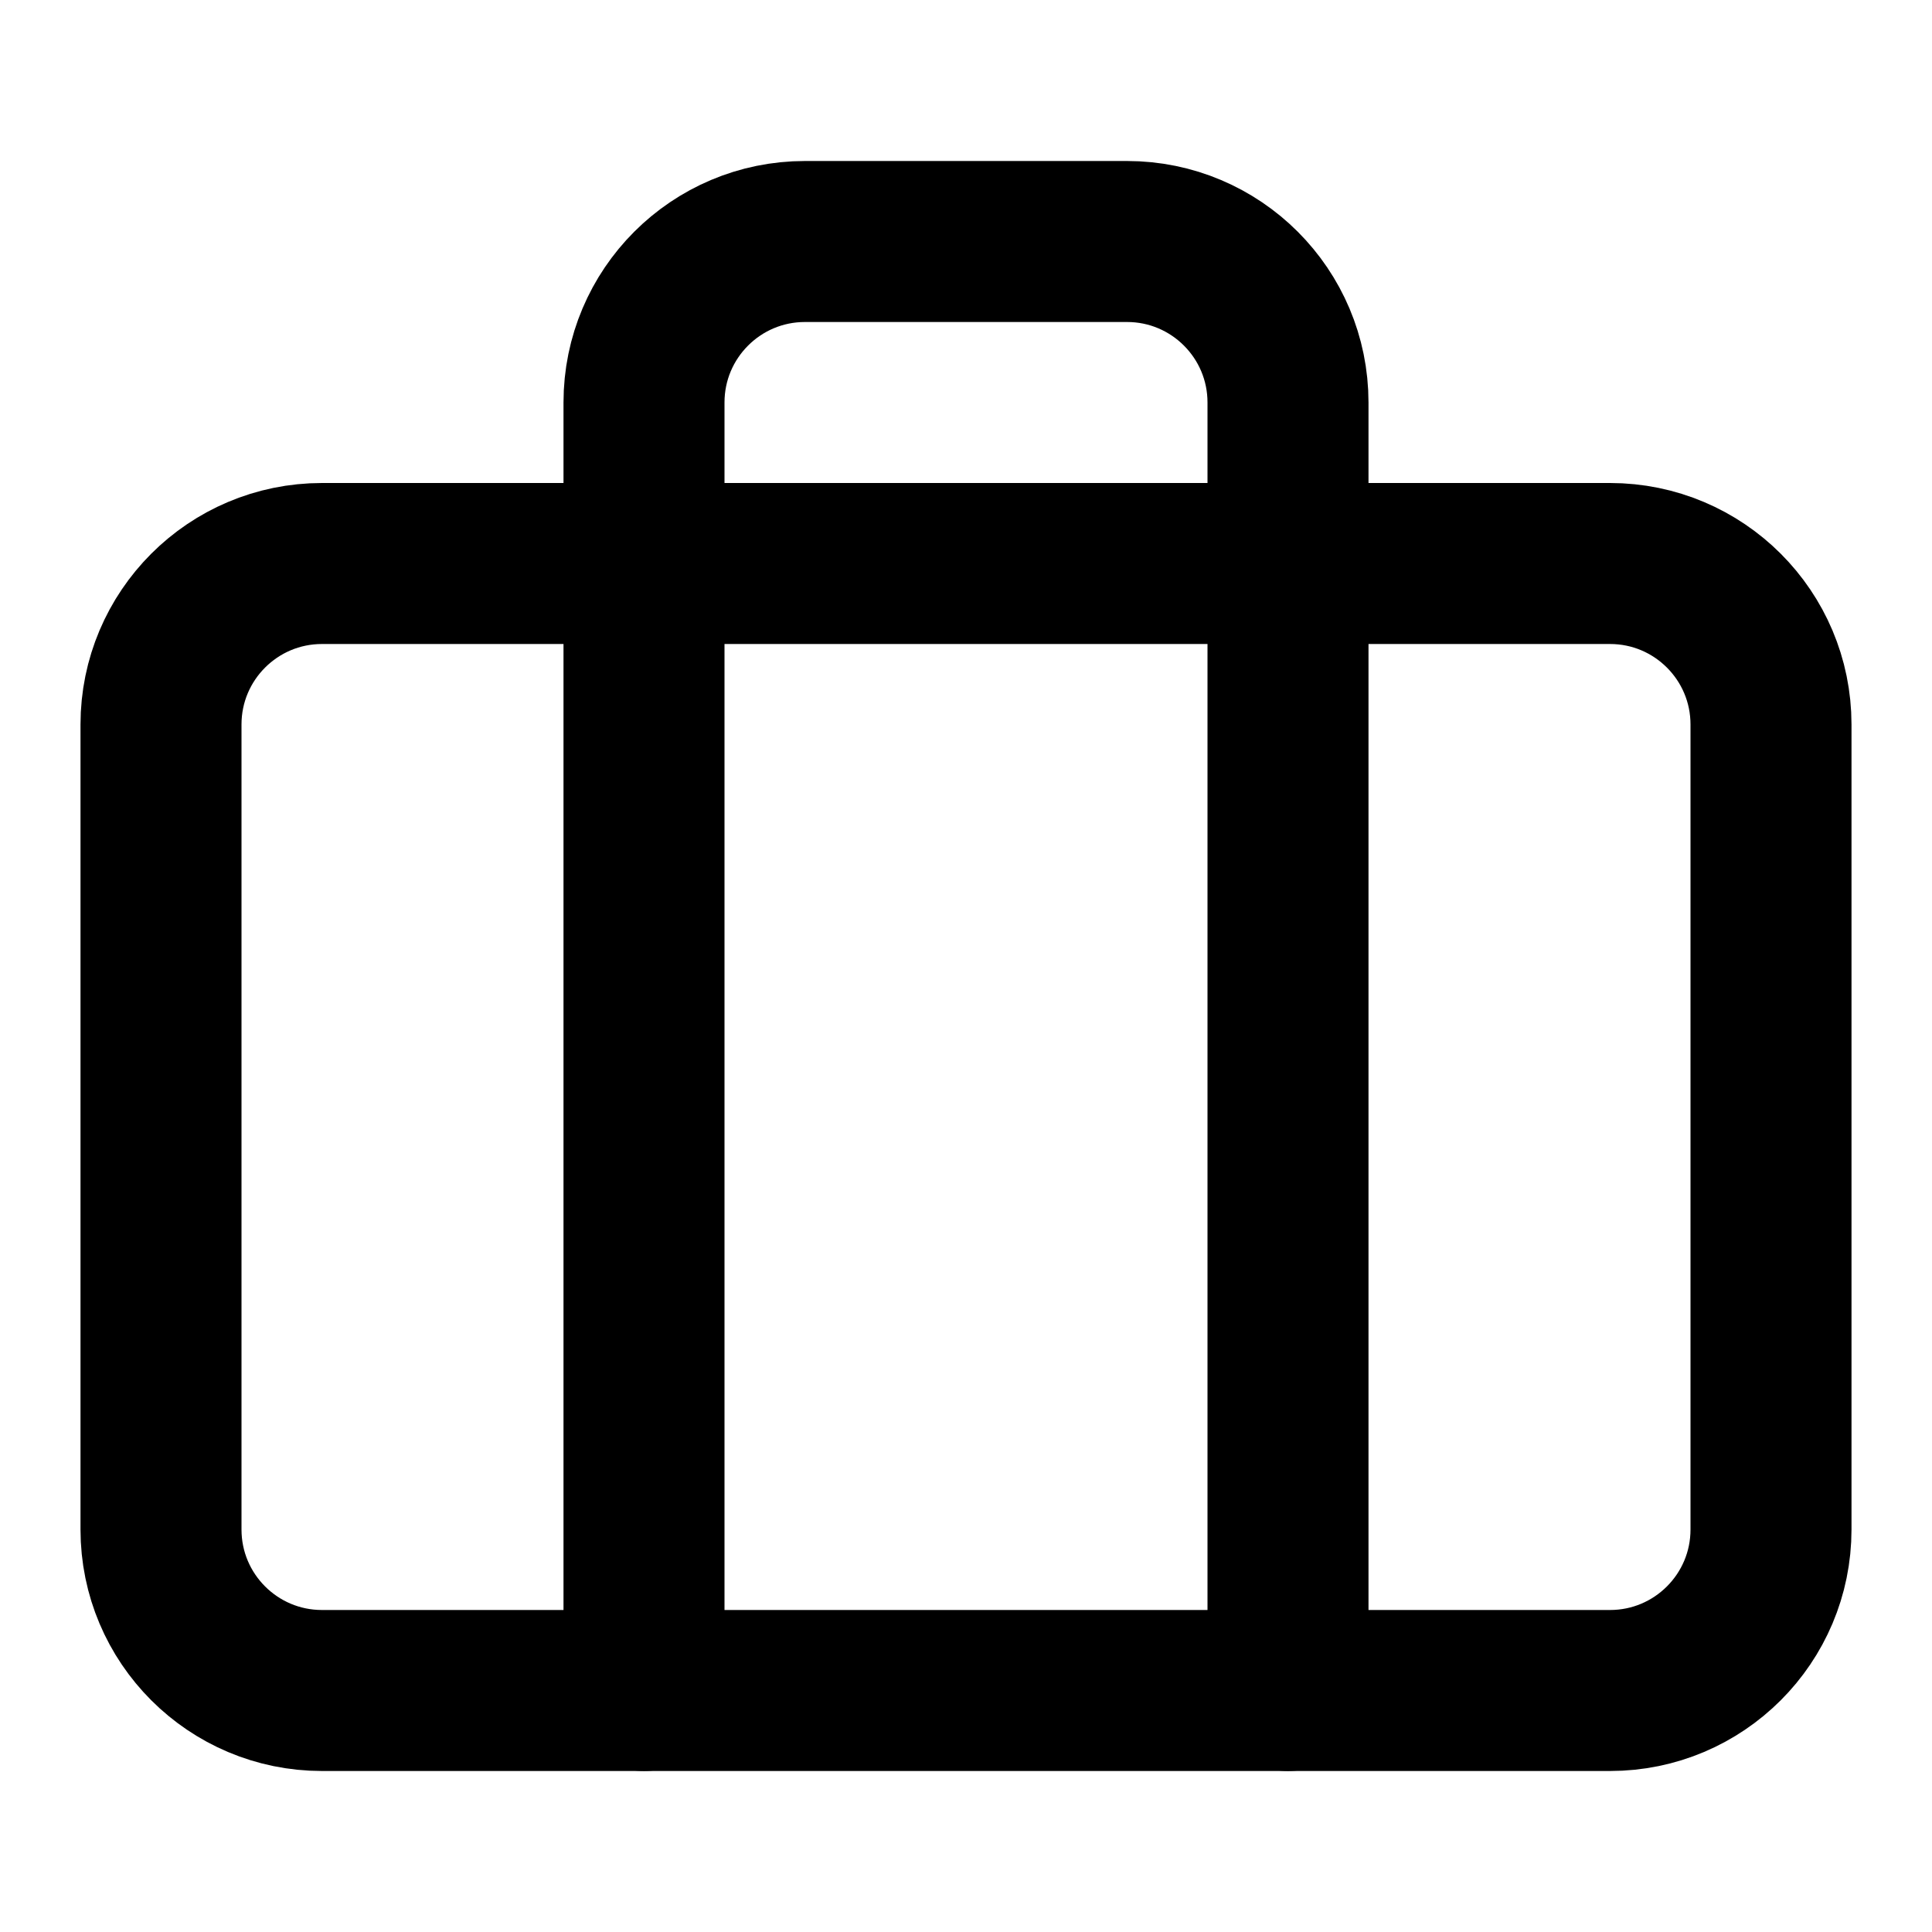
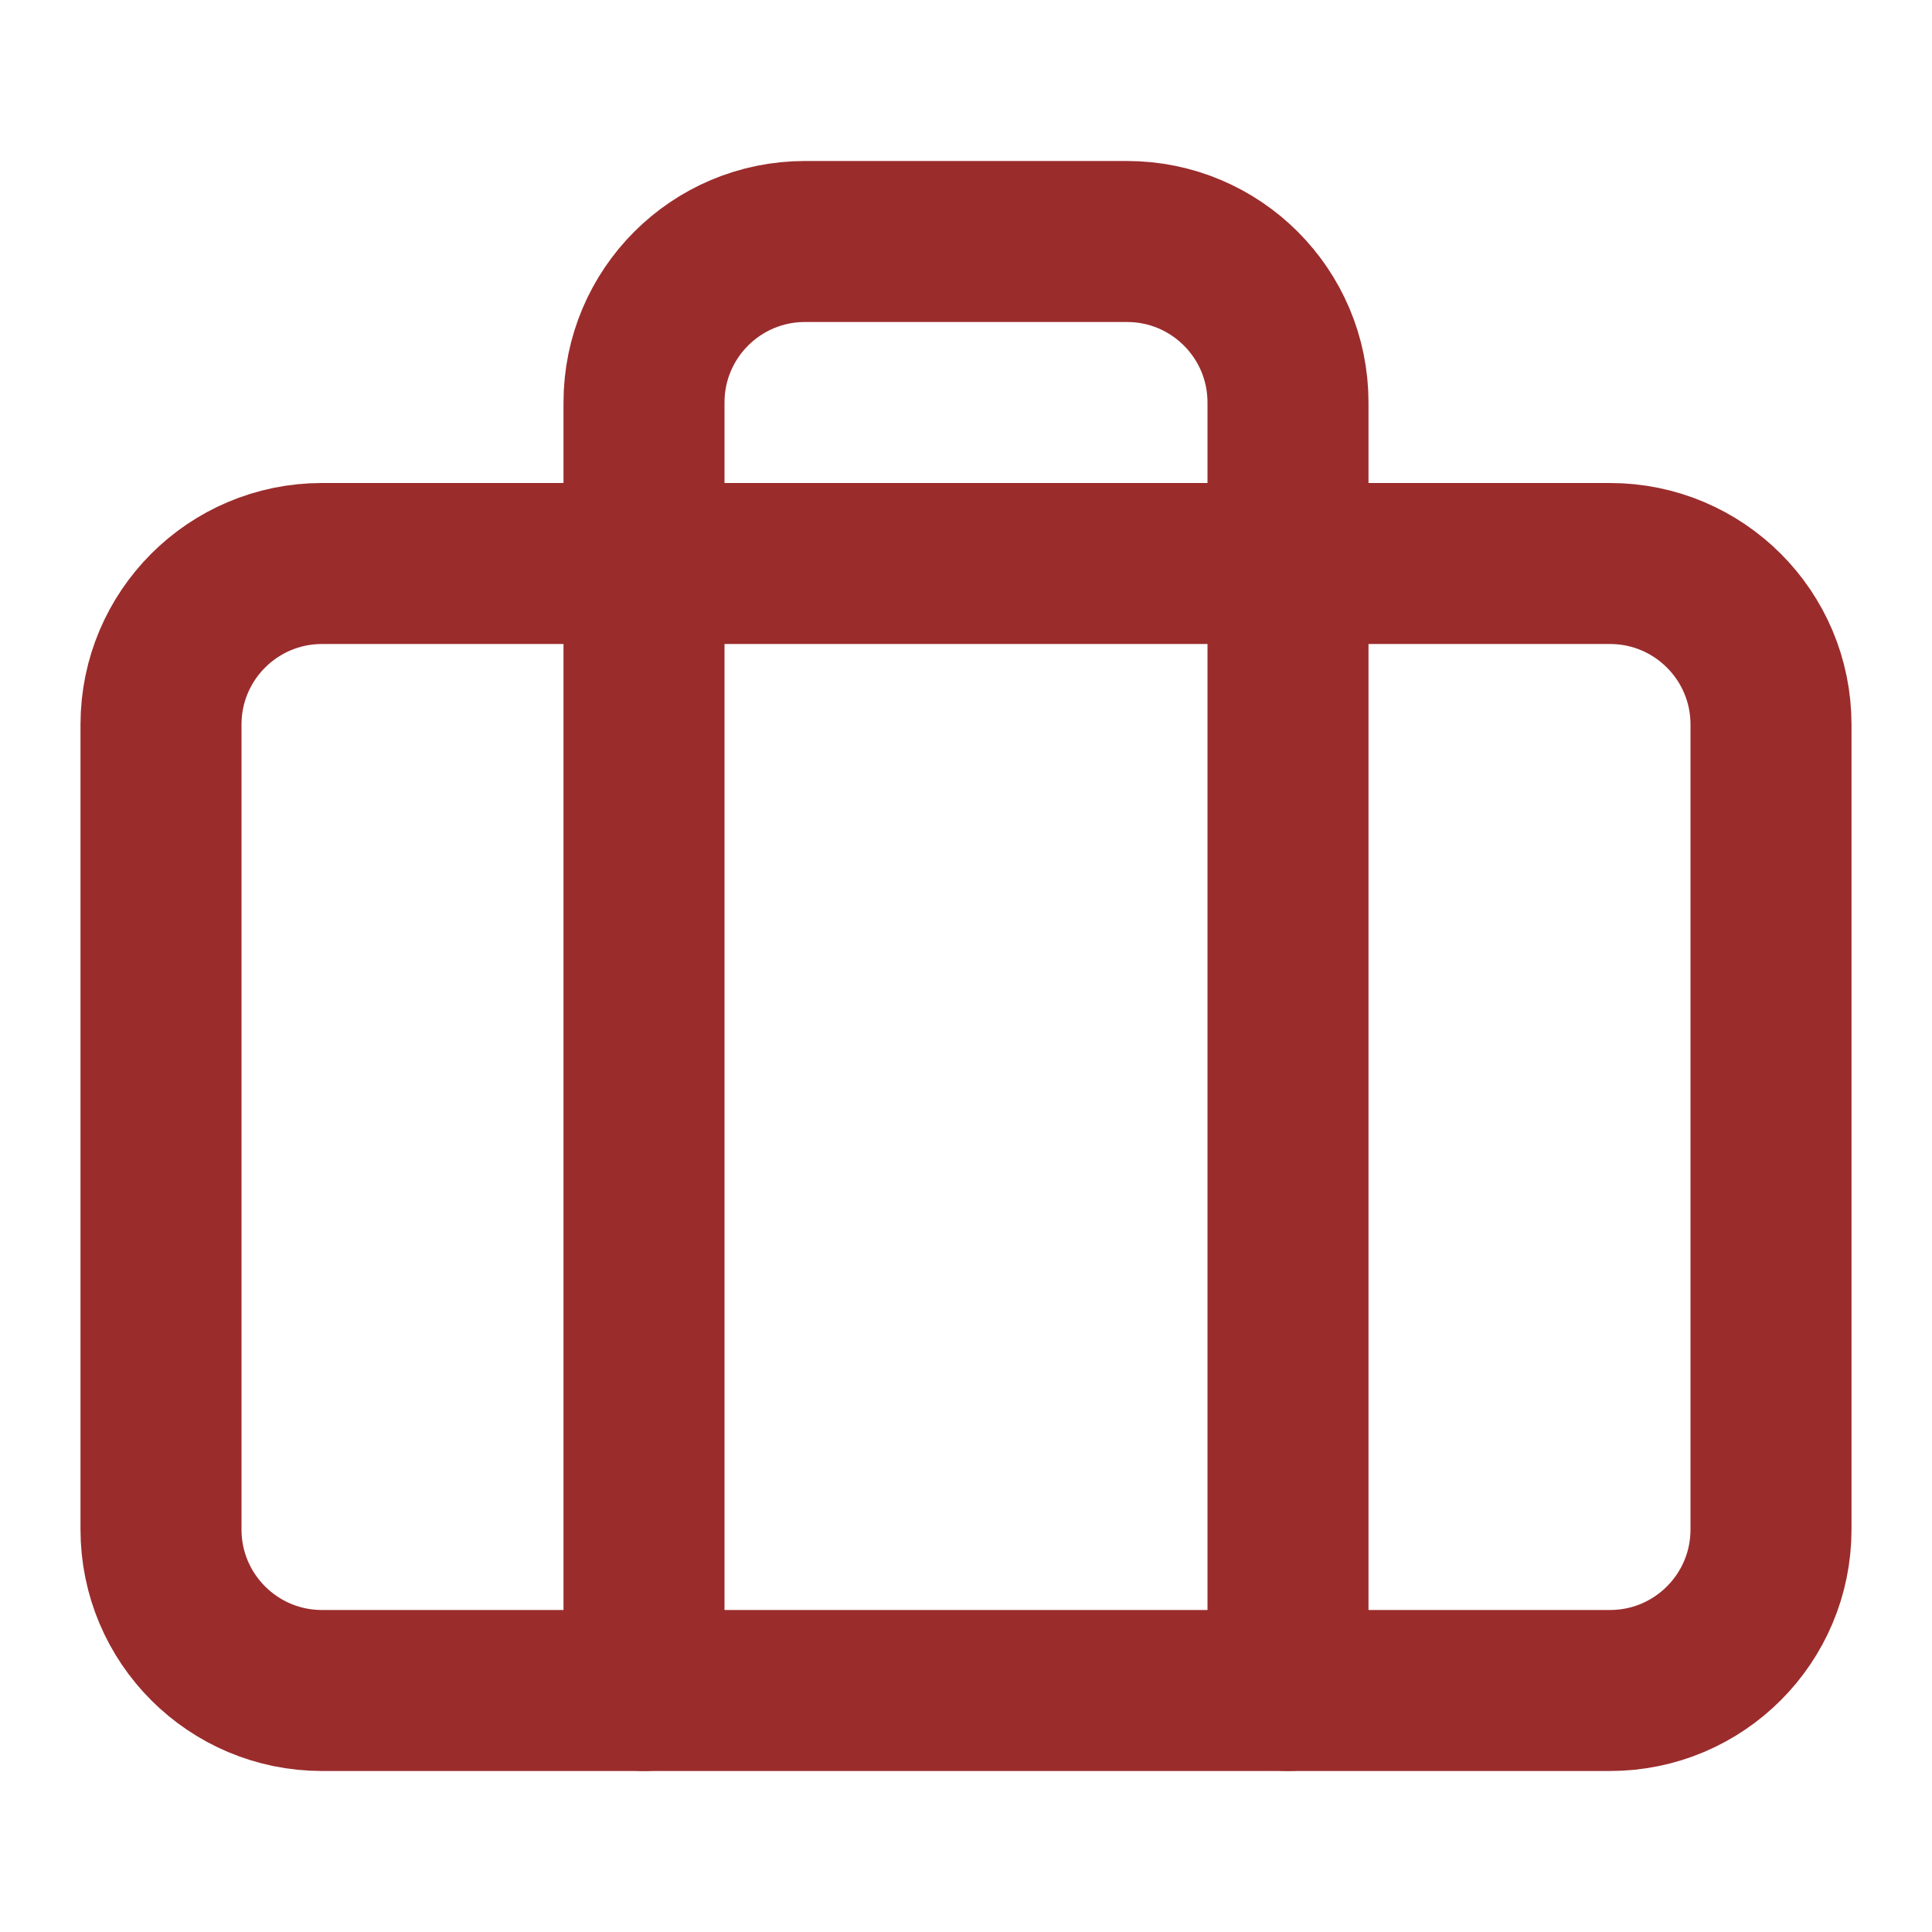
- <svg xmlns="http://www.w3.org/2000/svg" width="24" height="24" viewBox="0 0 24 24" fill="none" stroke="currentColor" stroke-width="2" stroke-linecap="round" stroke-linejoin="round" class="feather feather-briefcase">
+ <svg xmlns="http://www.w3.org/2000/svg" width="24" height="24" viewBox="0 0 24 24" fill="none" stroke="rgb(155 44 44)" stroke-width="2" stroke-linecap="round" stroke-linejoin="round" class="feather feather-briefcase">
  <rect x="2" y="7" width="20" height="14" rx="2" ry="2" />
  <path d="M16 21V5a2 2 0 0 0-2-2h-4a2 2 0 0 0-2 2v16" />
</svg>
